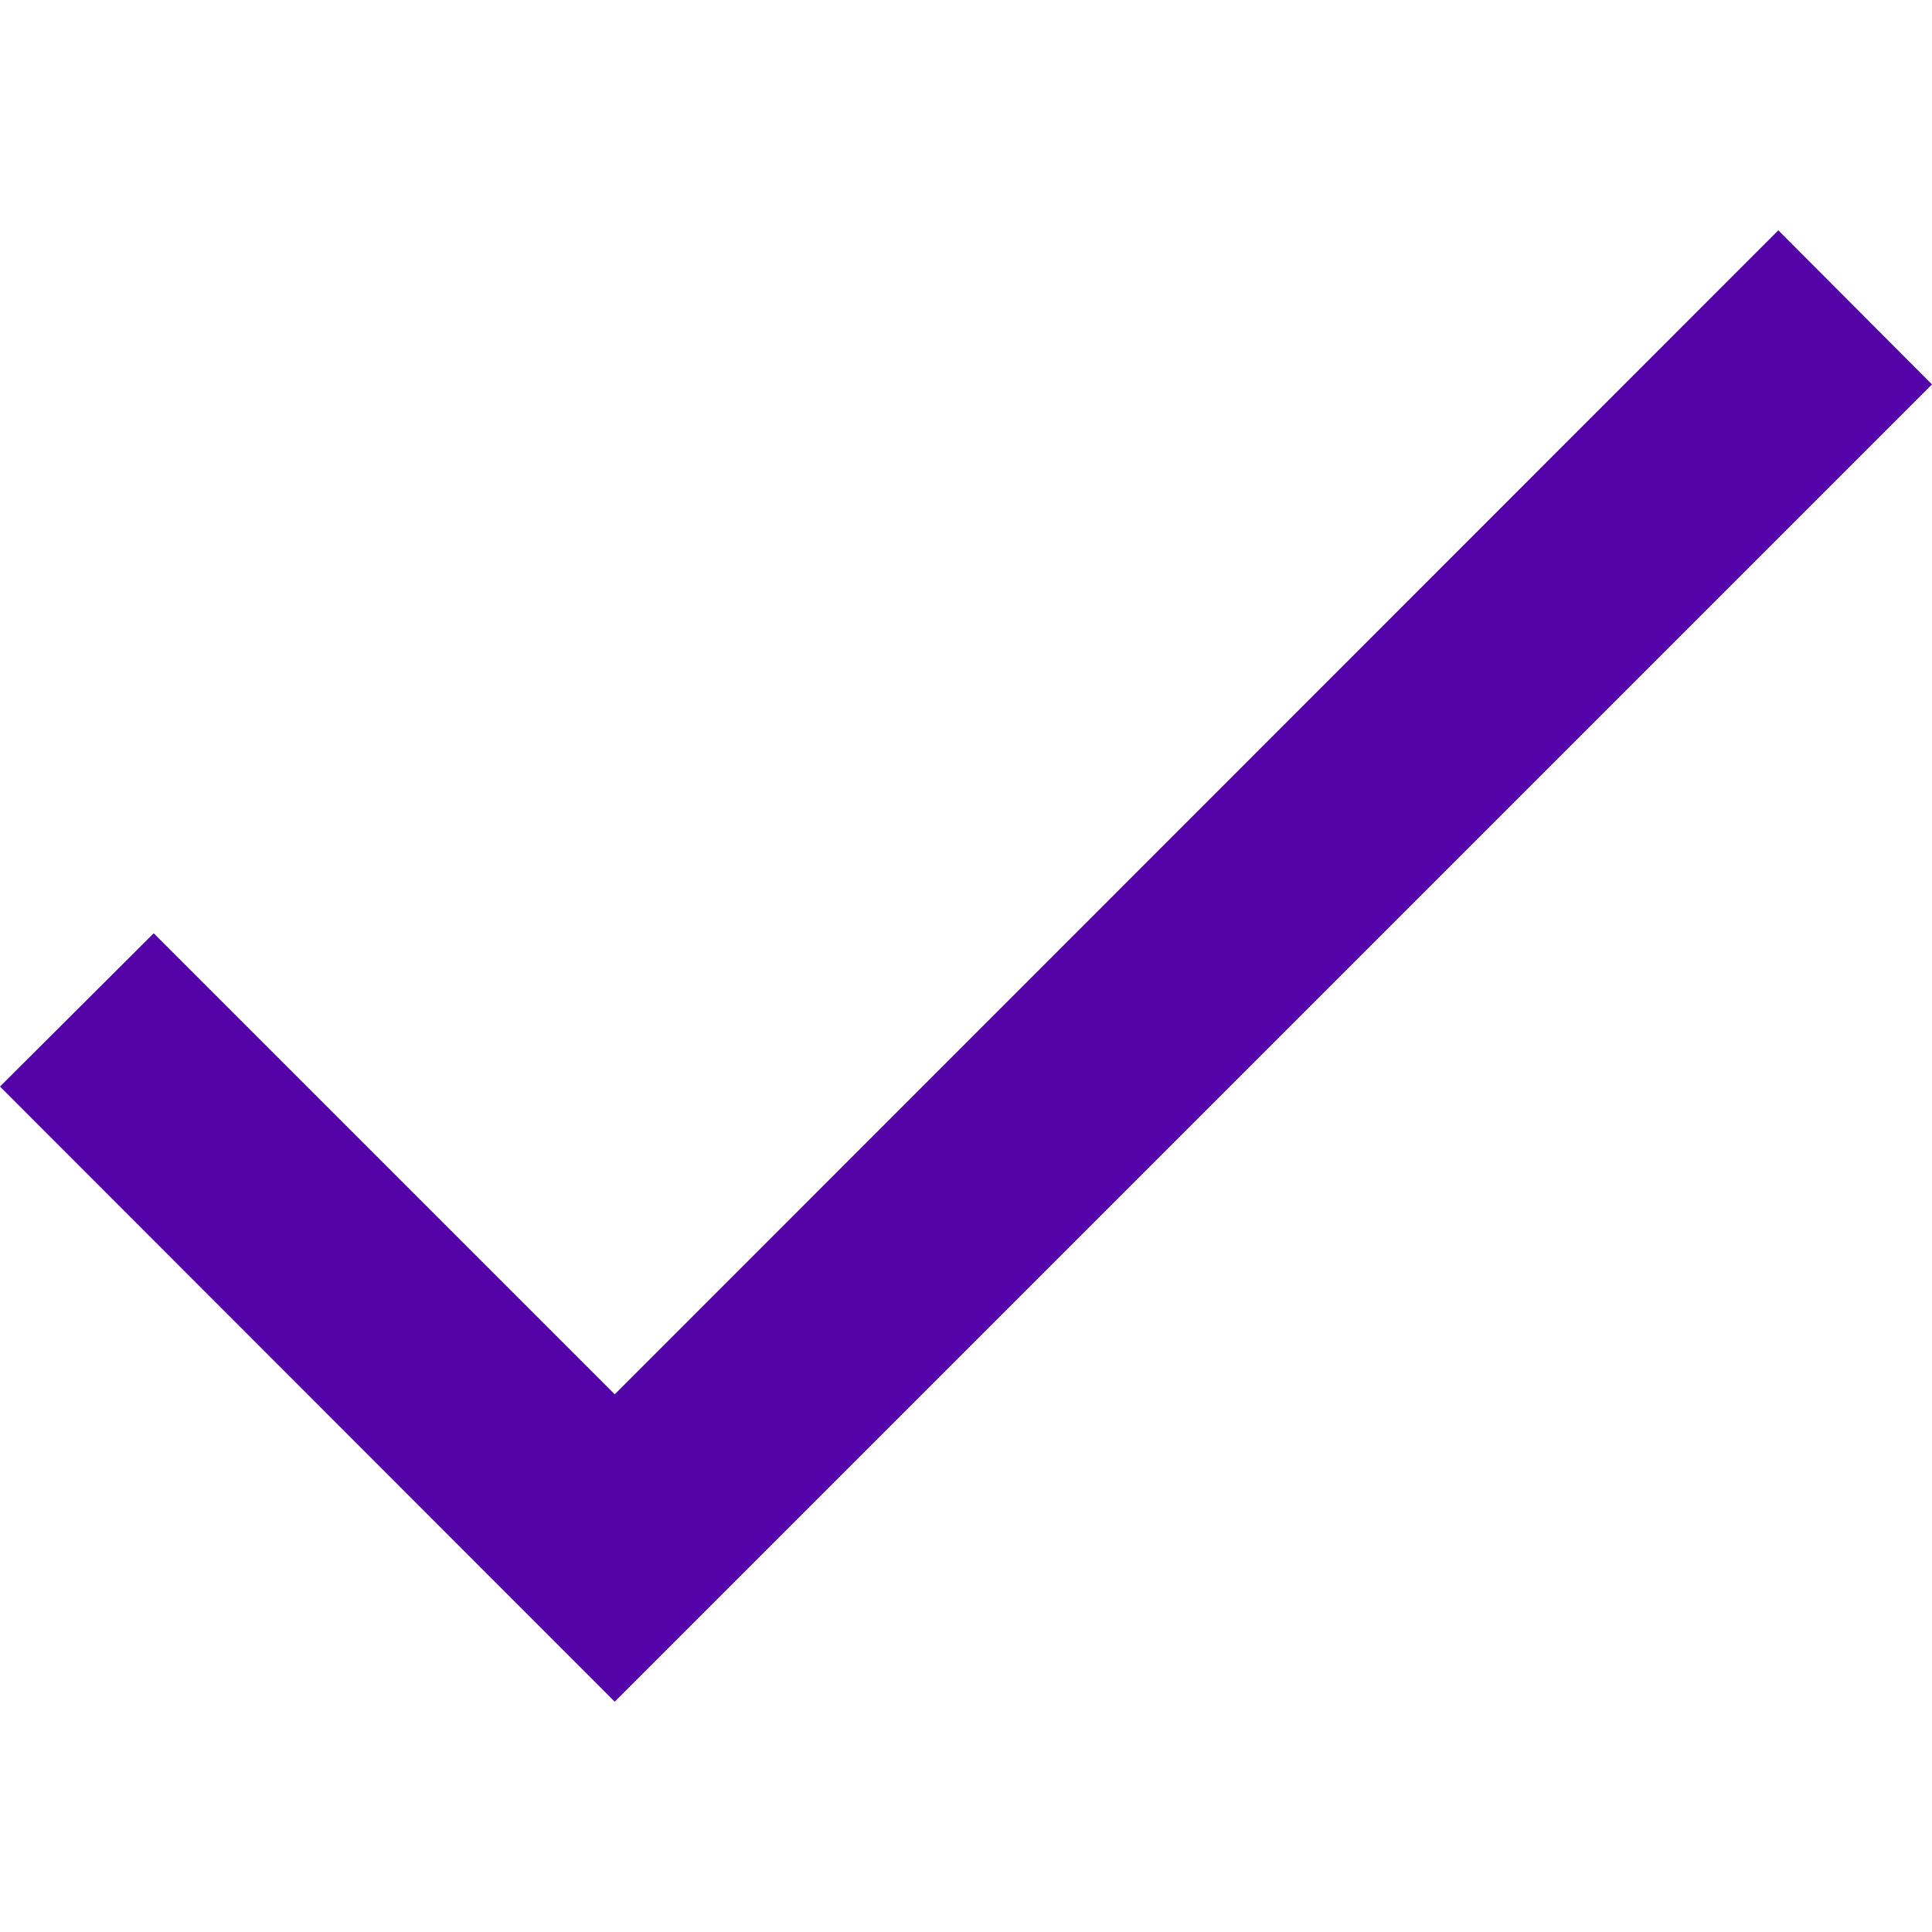
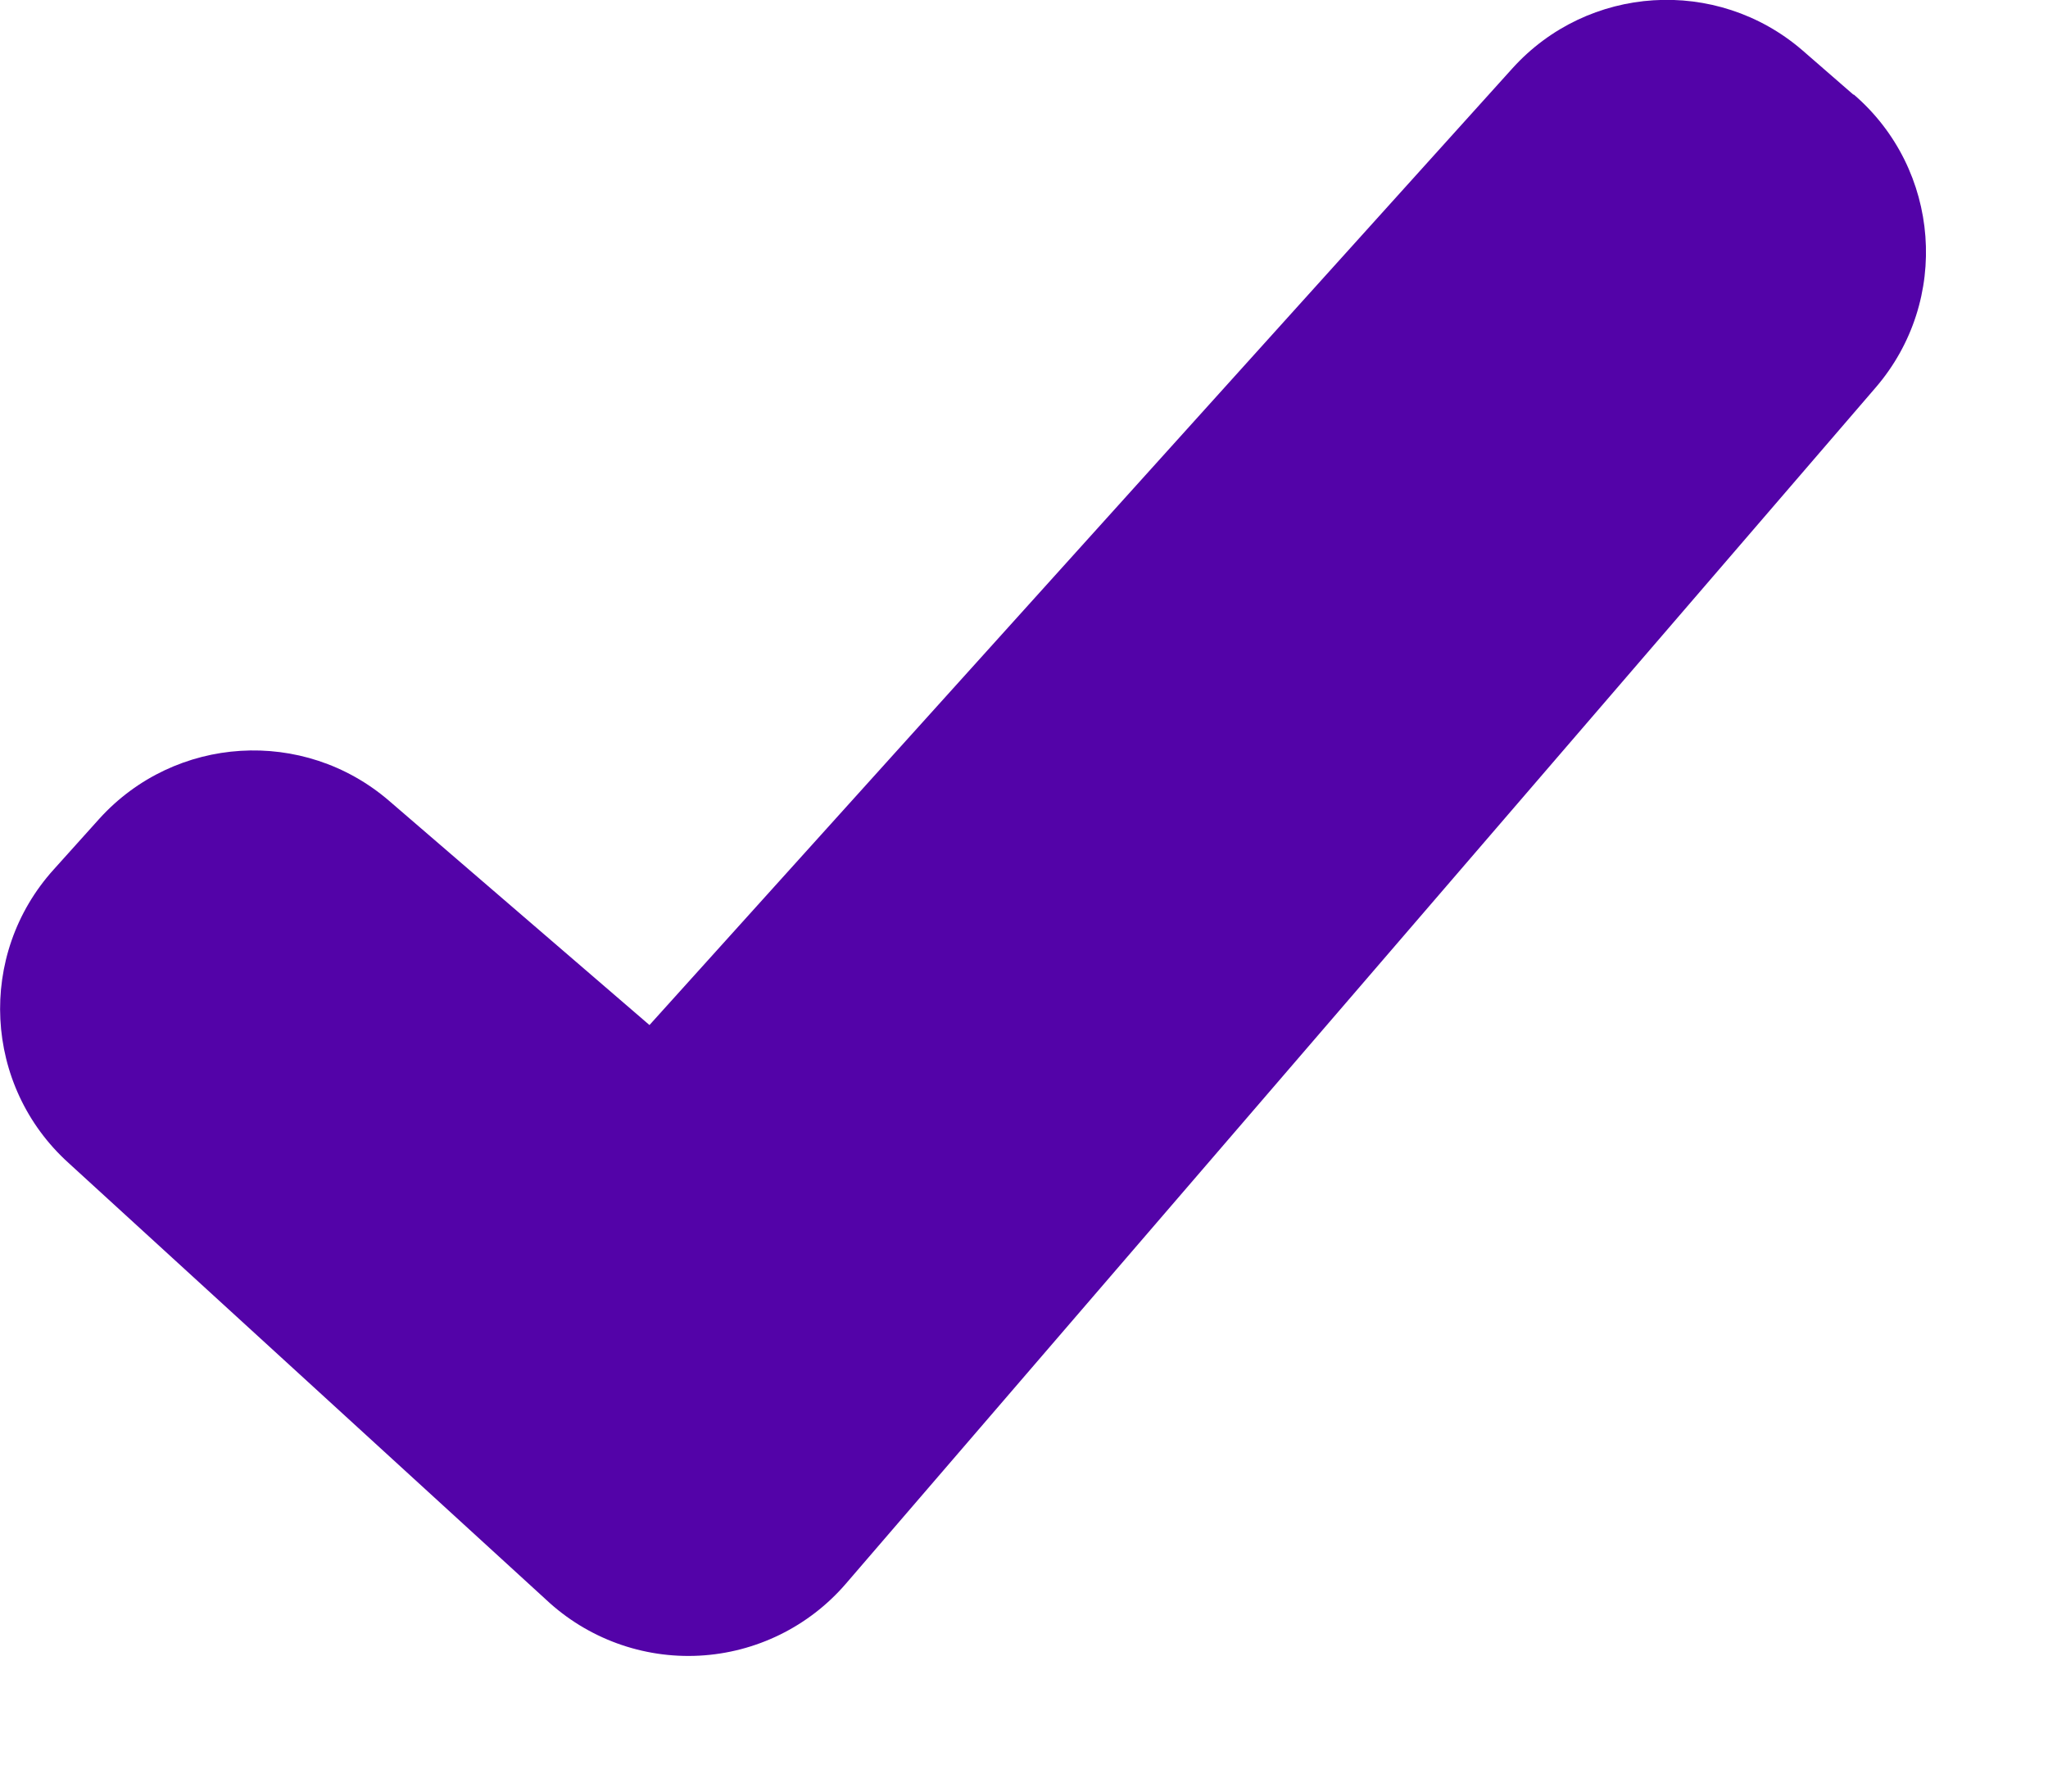
- <svg xmlns="http://www.w3.org/2000/svg" version="1.1" id="Capa_1" x="0px" y="0px" viewBox="0 0 448.8 448.8" enable-background="new 0 0 448.8 448.8" xml:space="preserve">
-   <g>
-     <g id="check">
-       <polygon fill="#5303A8" points="142.8,323.9 35.7,216.8 0,252.4 142.8,395.3 448.8,89.3 413.1,53.5   " />
-     </g>
-   </g>
+ <svg xmlns="http://www.w3.org/2000/svg" width="8" height="7" viewBox="0 0 8 7">
+   <path fill="#5303A8" fill-rule="nonzero" d="M7.24.37l-.2-.174a.812.812 0 0 0-1.133.072l-3.37 3.737-1.017-.876a.812.812 0 0 0-1.132.07l-.178.198a.812.812 0 0 0 .058 1.147L2.133 6.25a.812.812 0 0 0 1.171-.062l4.023-4.674A.812.812 0 0 0 7.241.369z" />
</svg>
